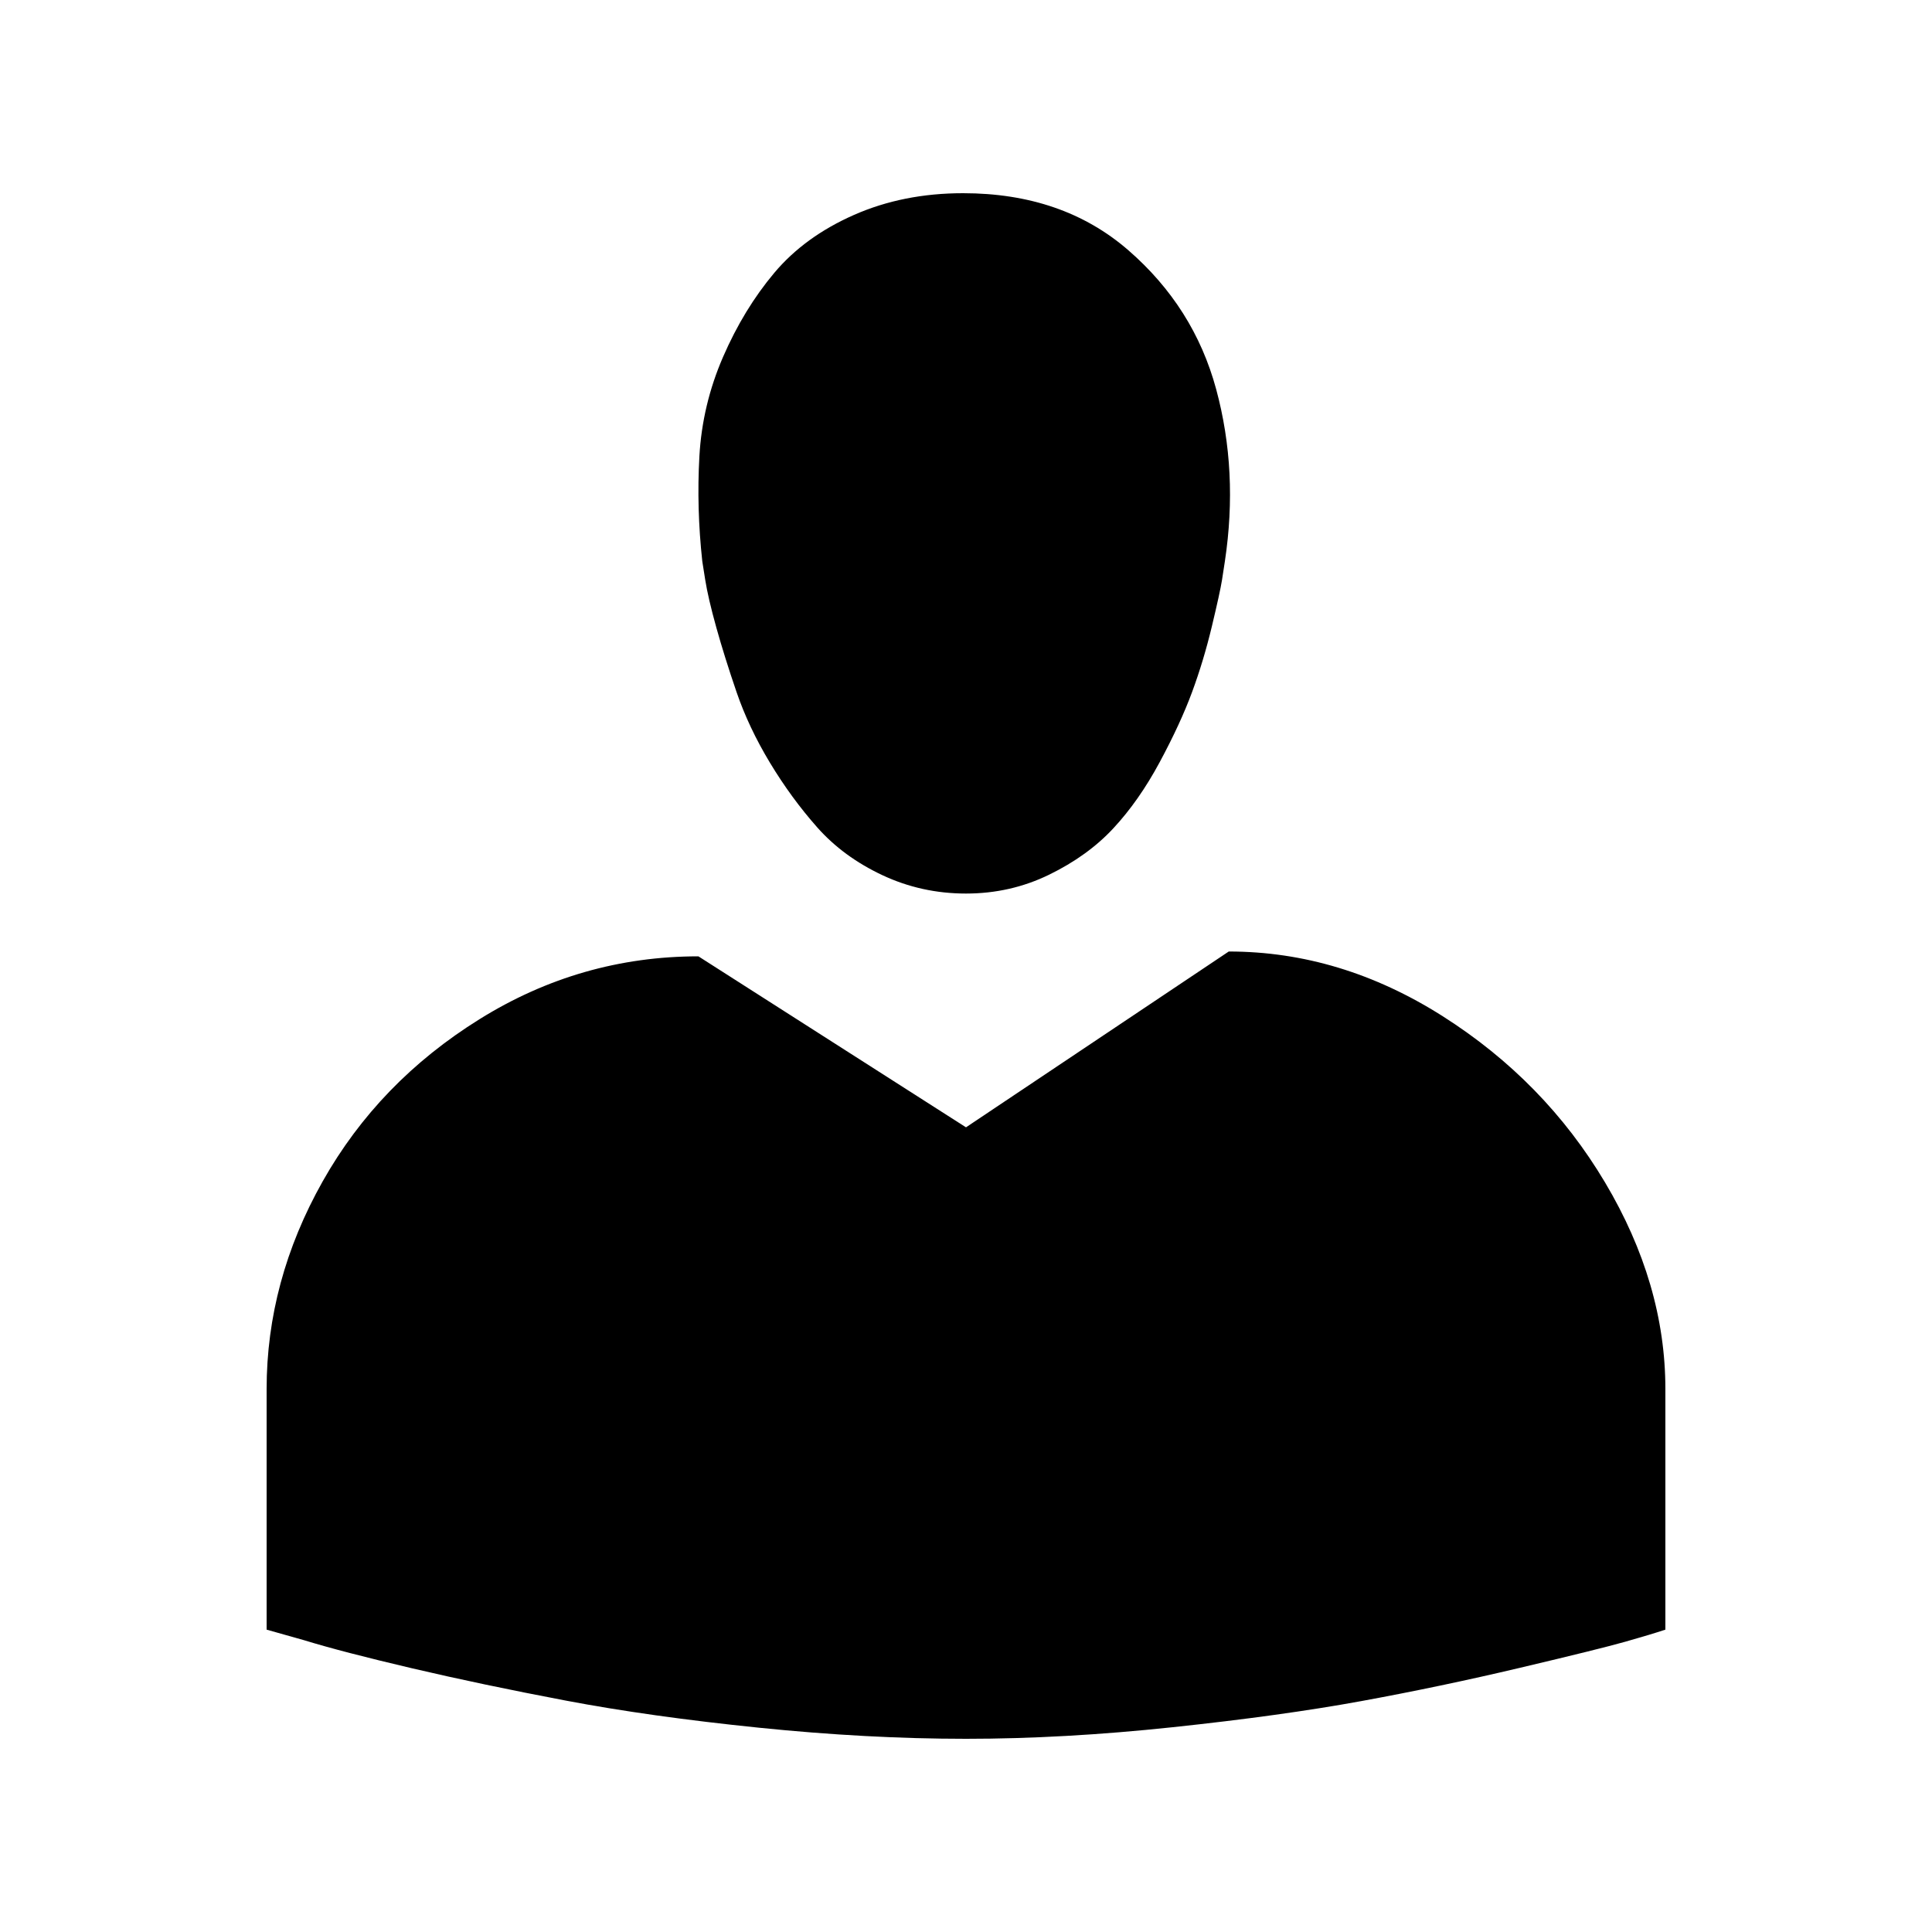
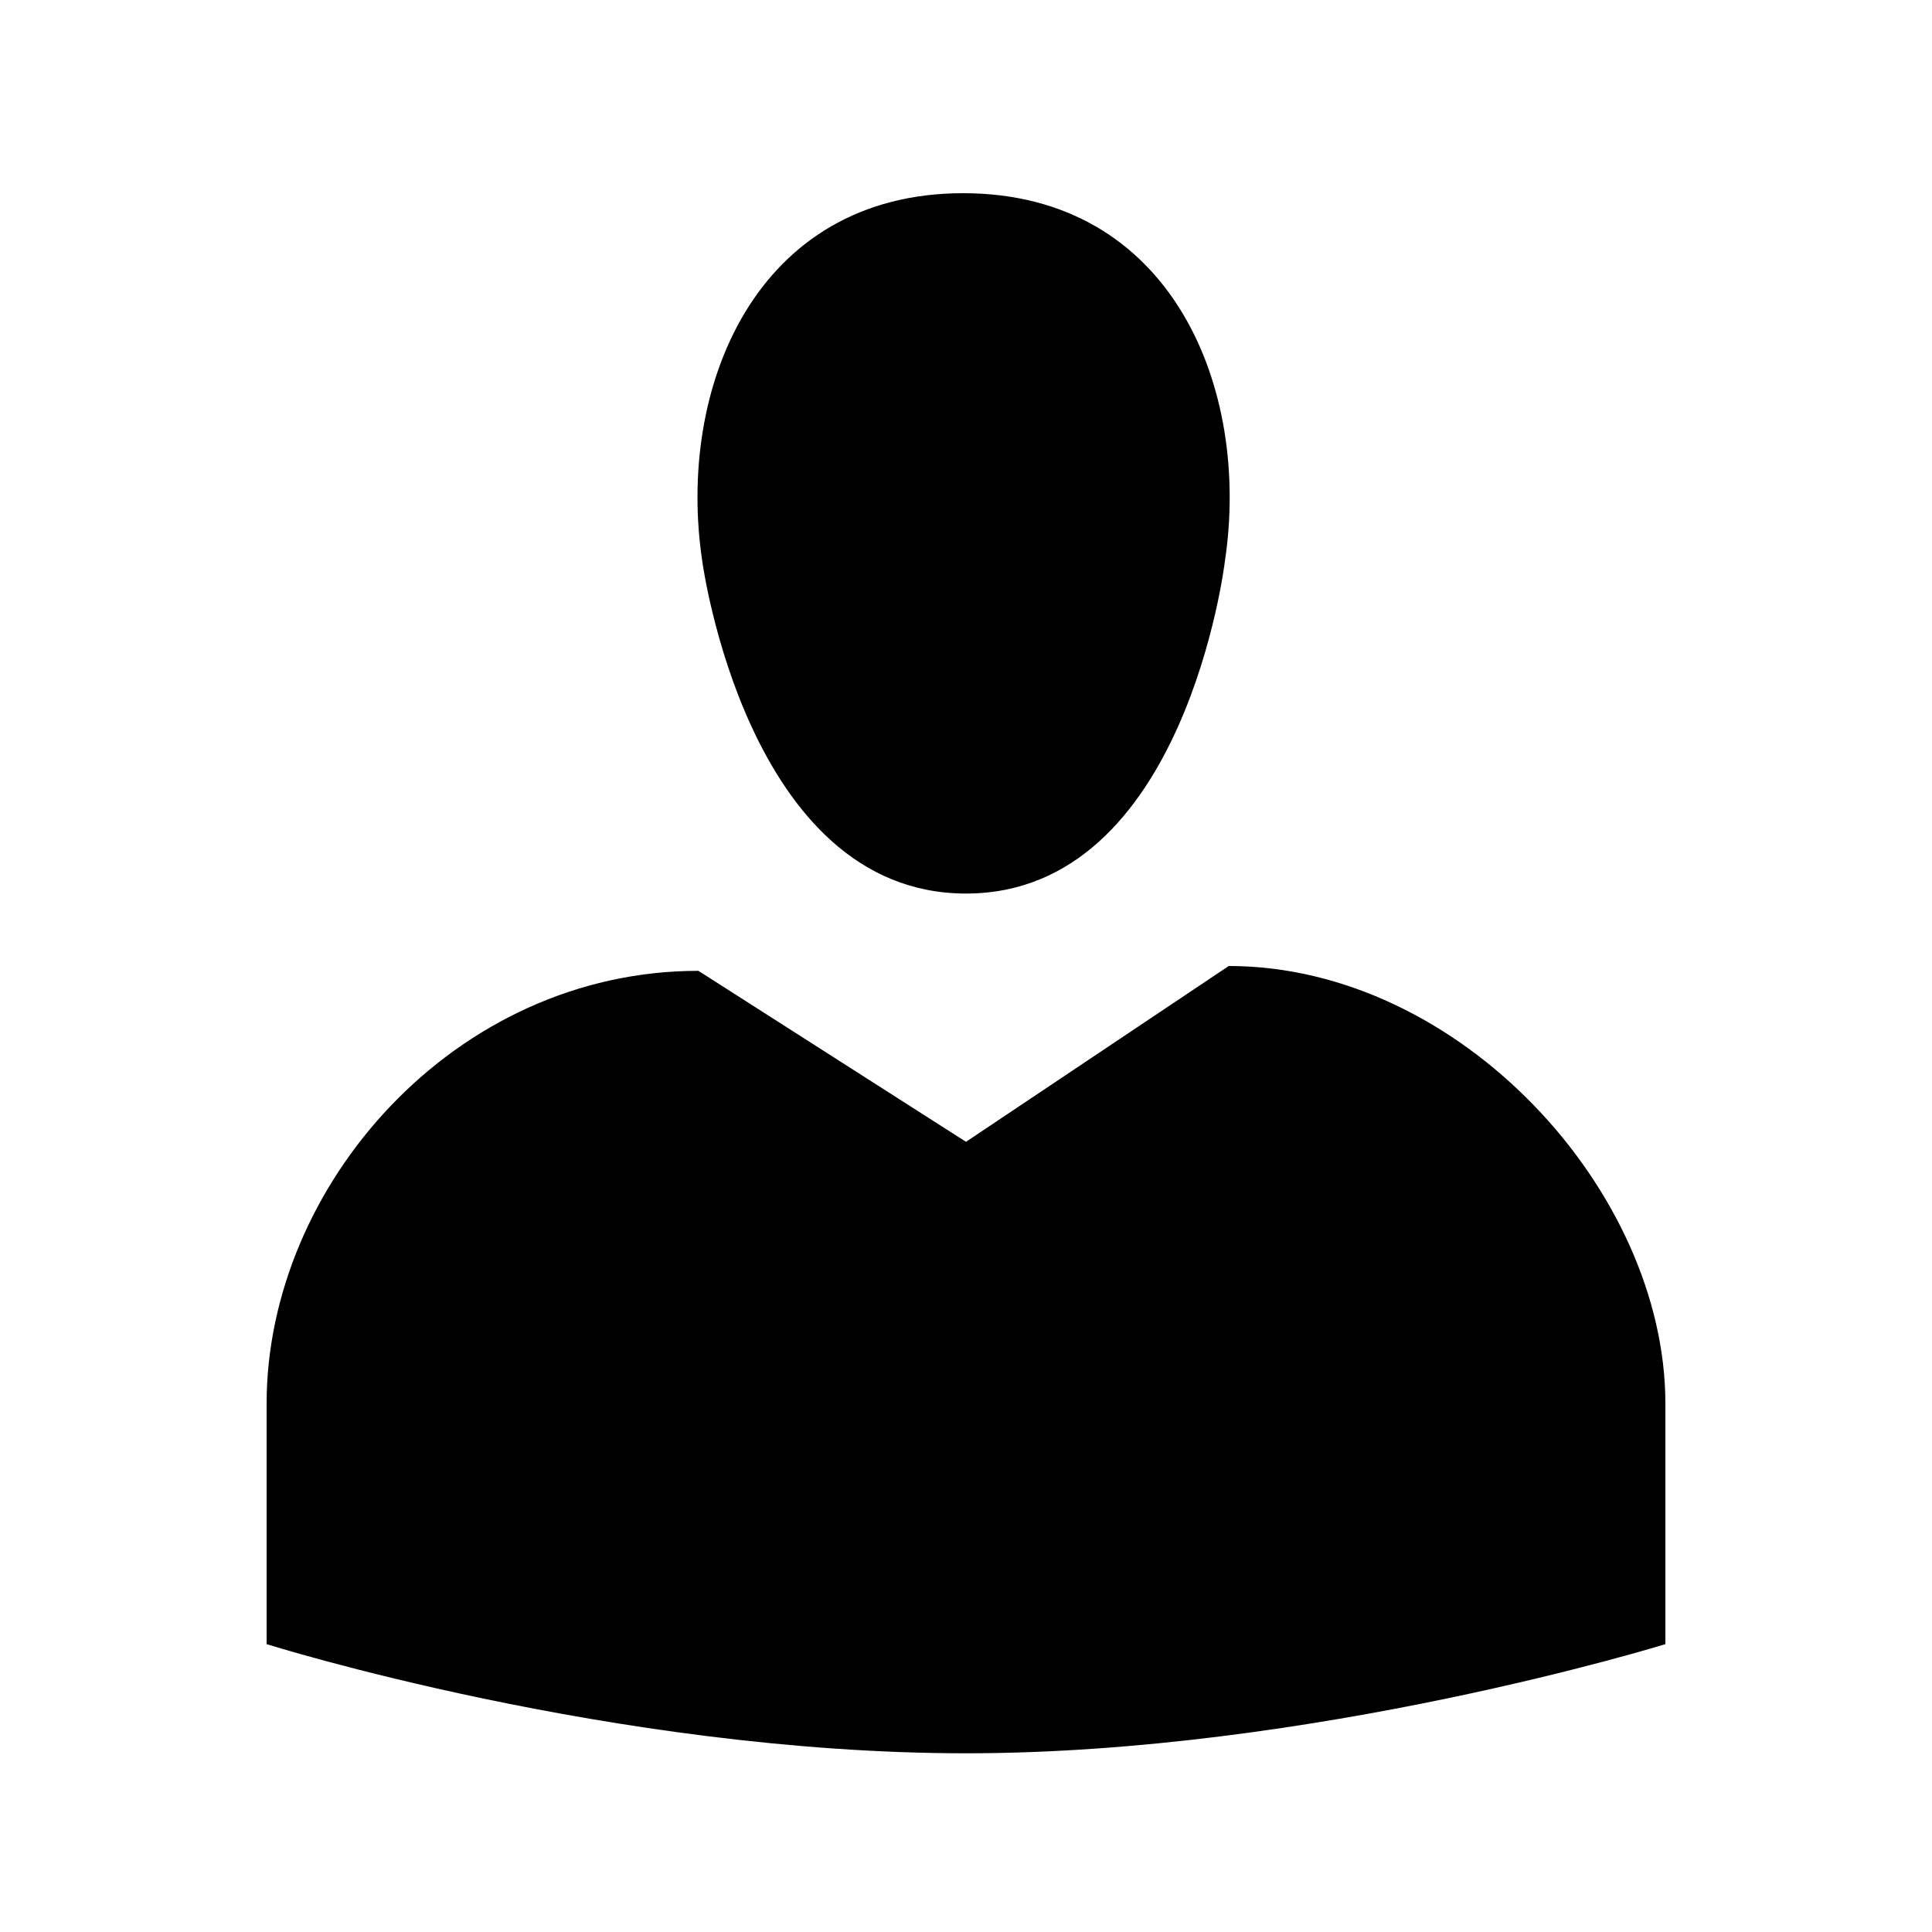
<svg xmlns="http://www.w3.org/2000/svg" version="1.1" width="20" height="20" viewBox="0 0 20 20">
-   <g>
- </g>
-   <path d="M10 9.25q-0.46 0-0.865-0.19t-0.675-0.495-0.49-0.67-0.345-0.73-0.21-0.67-0.115-0.495l-0.030-0.19q-0.060-0.55-0.030-1.085t0.245-1.030 0.53-0.87 0.825-0.6 1.13-0.225q1.030 0 1.71 0.59t0.91 1.44 0.090 1.78q-0.010 0.070-0.030 0.195t-0.105 0.48-0.205 0.68-0.335 0.725-0.48 0.685-0.665 0.48-0.86 0.195zM10 11.67l2.72-1.82q1.16 0 2.215 0.67t1.68 1.72 0.625 2.14v2.49q-0.15 0.050-0.415 0.125t-1.090 0.27-1.645 0.345-1.95 0.27-2.14 0.12q-1.020 0-2.145-0.115t-1.995-0.28-1.595-0.335-1.115-0.29l-0.39-0.11v-2.49q0-1.12 0.58-2.15t1.625-1.68 2.265-0.65z" fill="#000000" />
+   <path d="M10 9.25c-2.27 0-2.73-3.44-2.73-3.44-0.27-1.79 0.55-3.81 2.7-3.81 2.16 0 2.98 2.020 2.71 3.81 0 0-0.41 3.44-2.68 3.44zM10 11.82l2.72-1.82c2.39 0 4.52 2.33 4.52 4.53v2.49s-3.65 1.13-7.24 1.13c-3.65 0-7.24-1.13-7.24-1.13v-2.49c0-2.25 1.94-4.48 4.47-4.48z" />
</svg>
